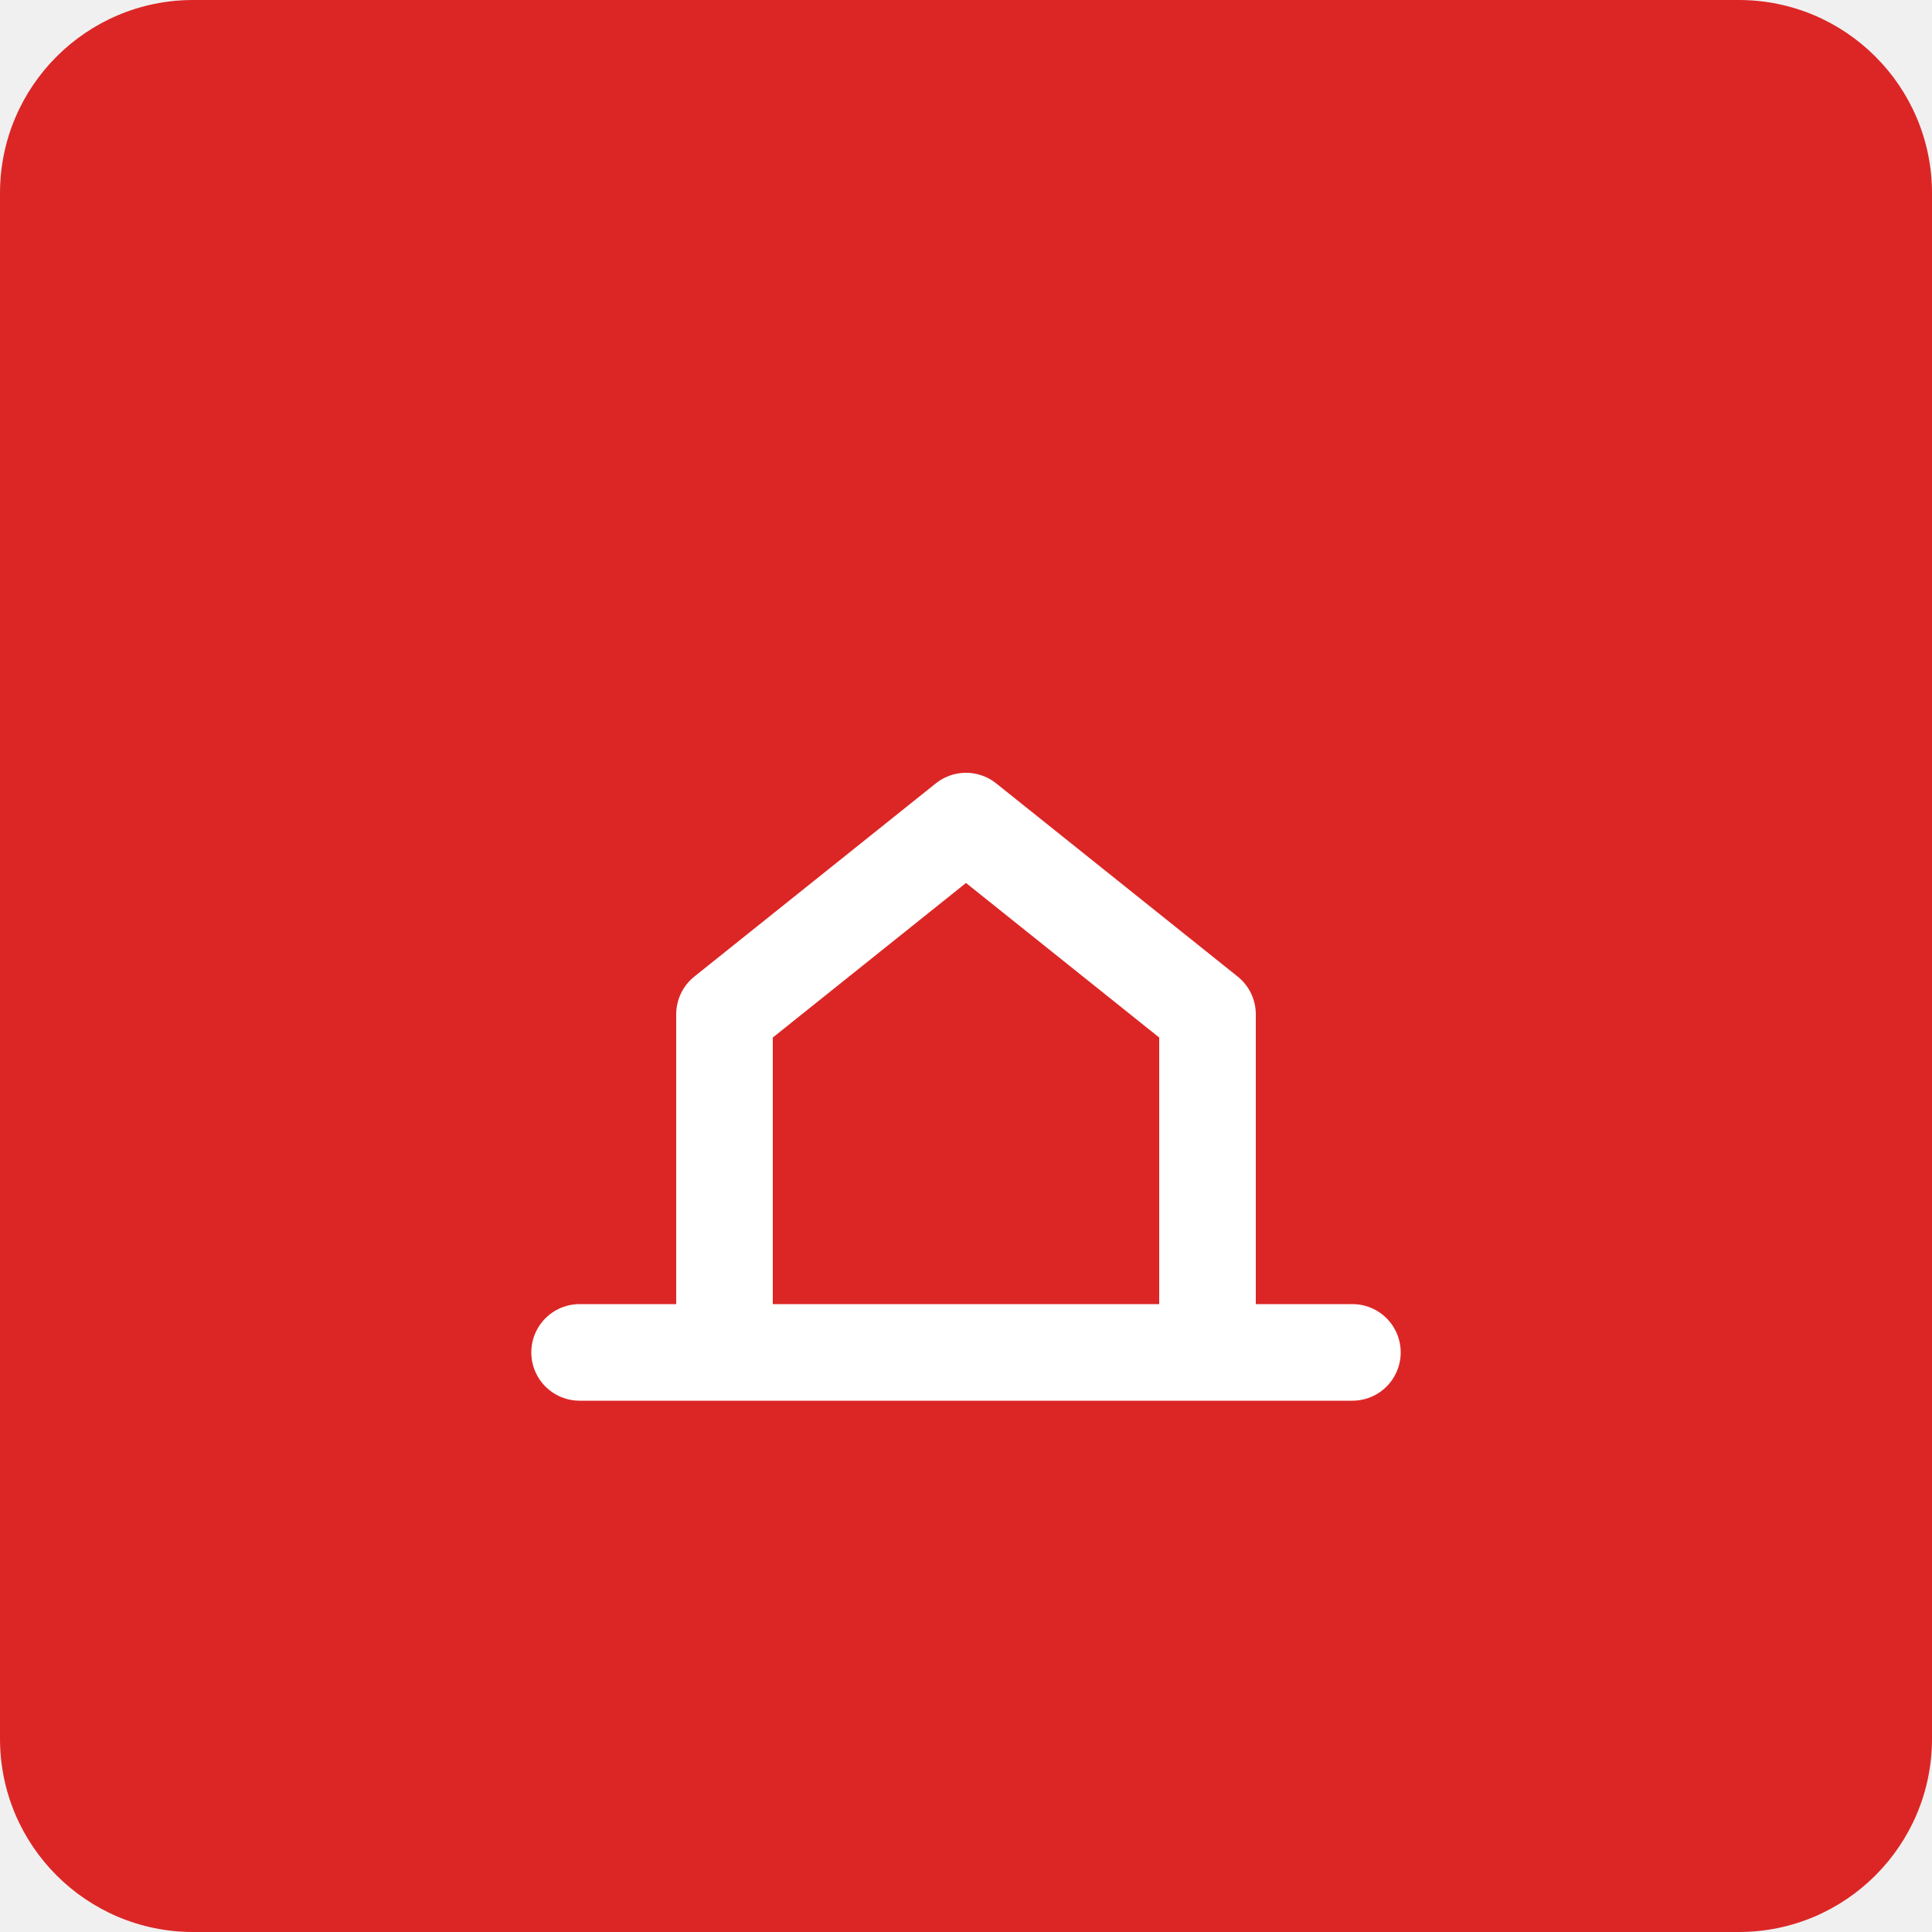
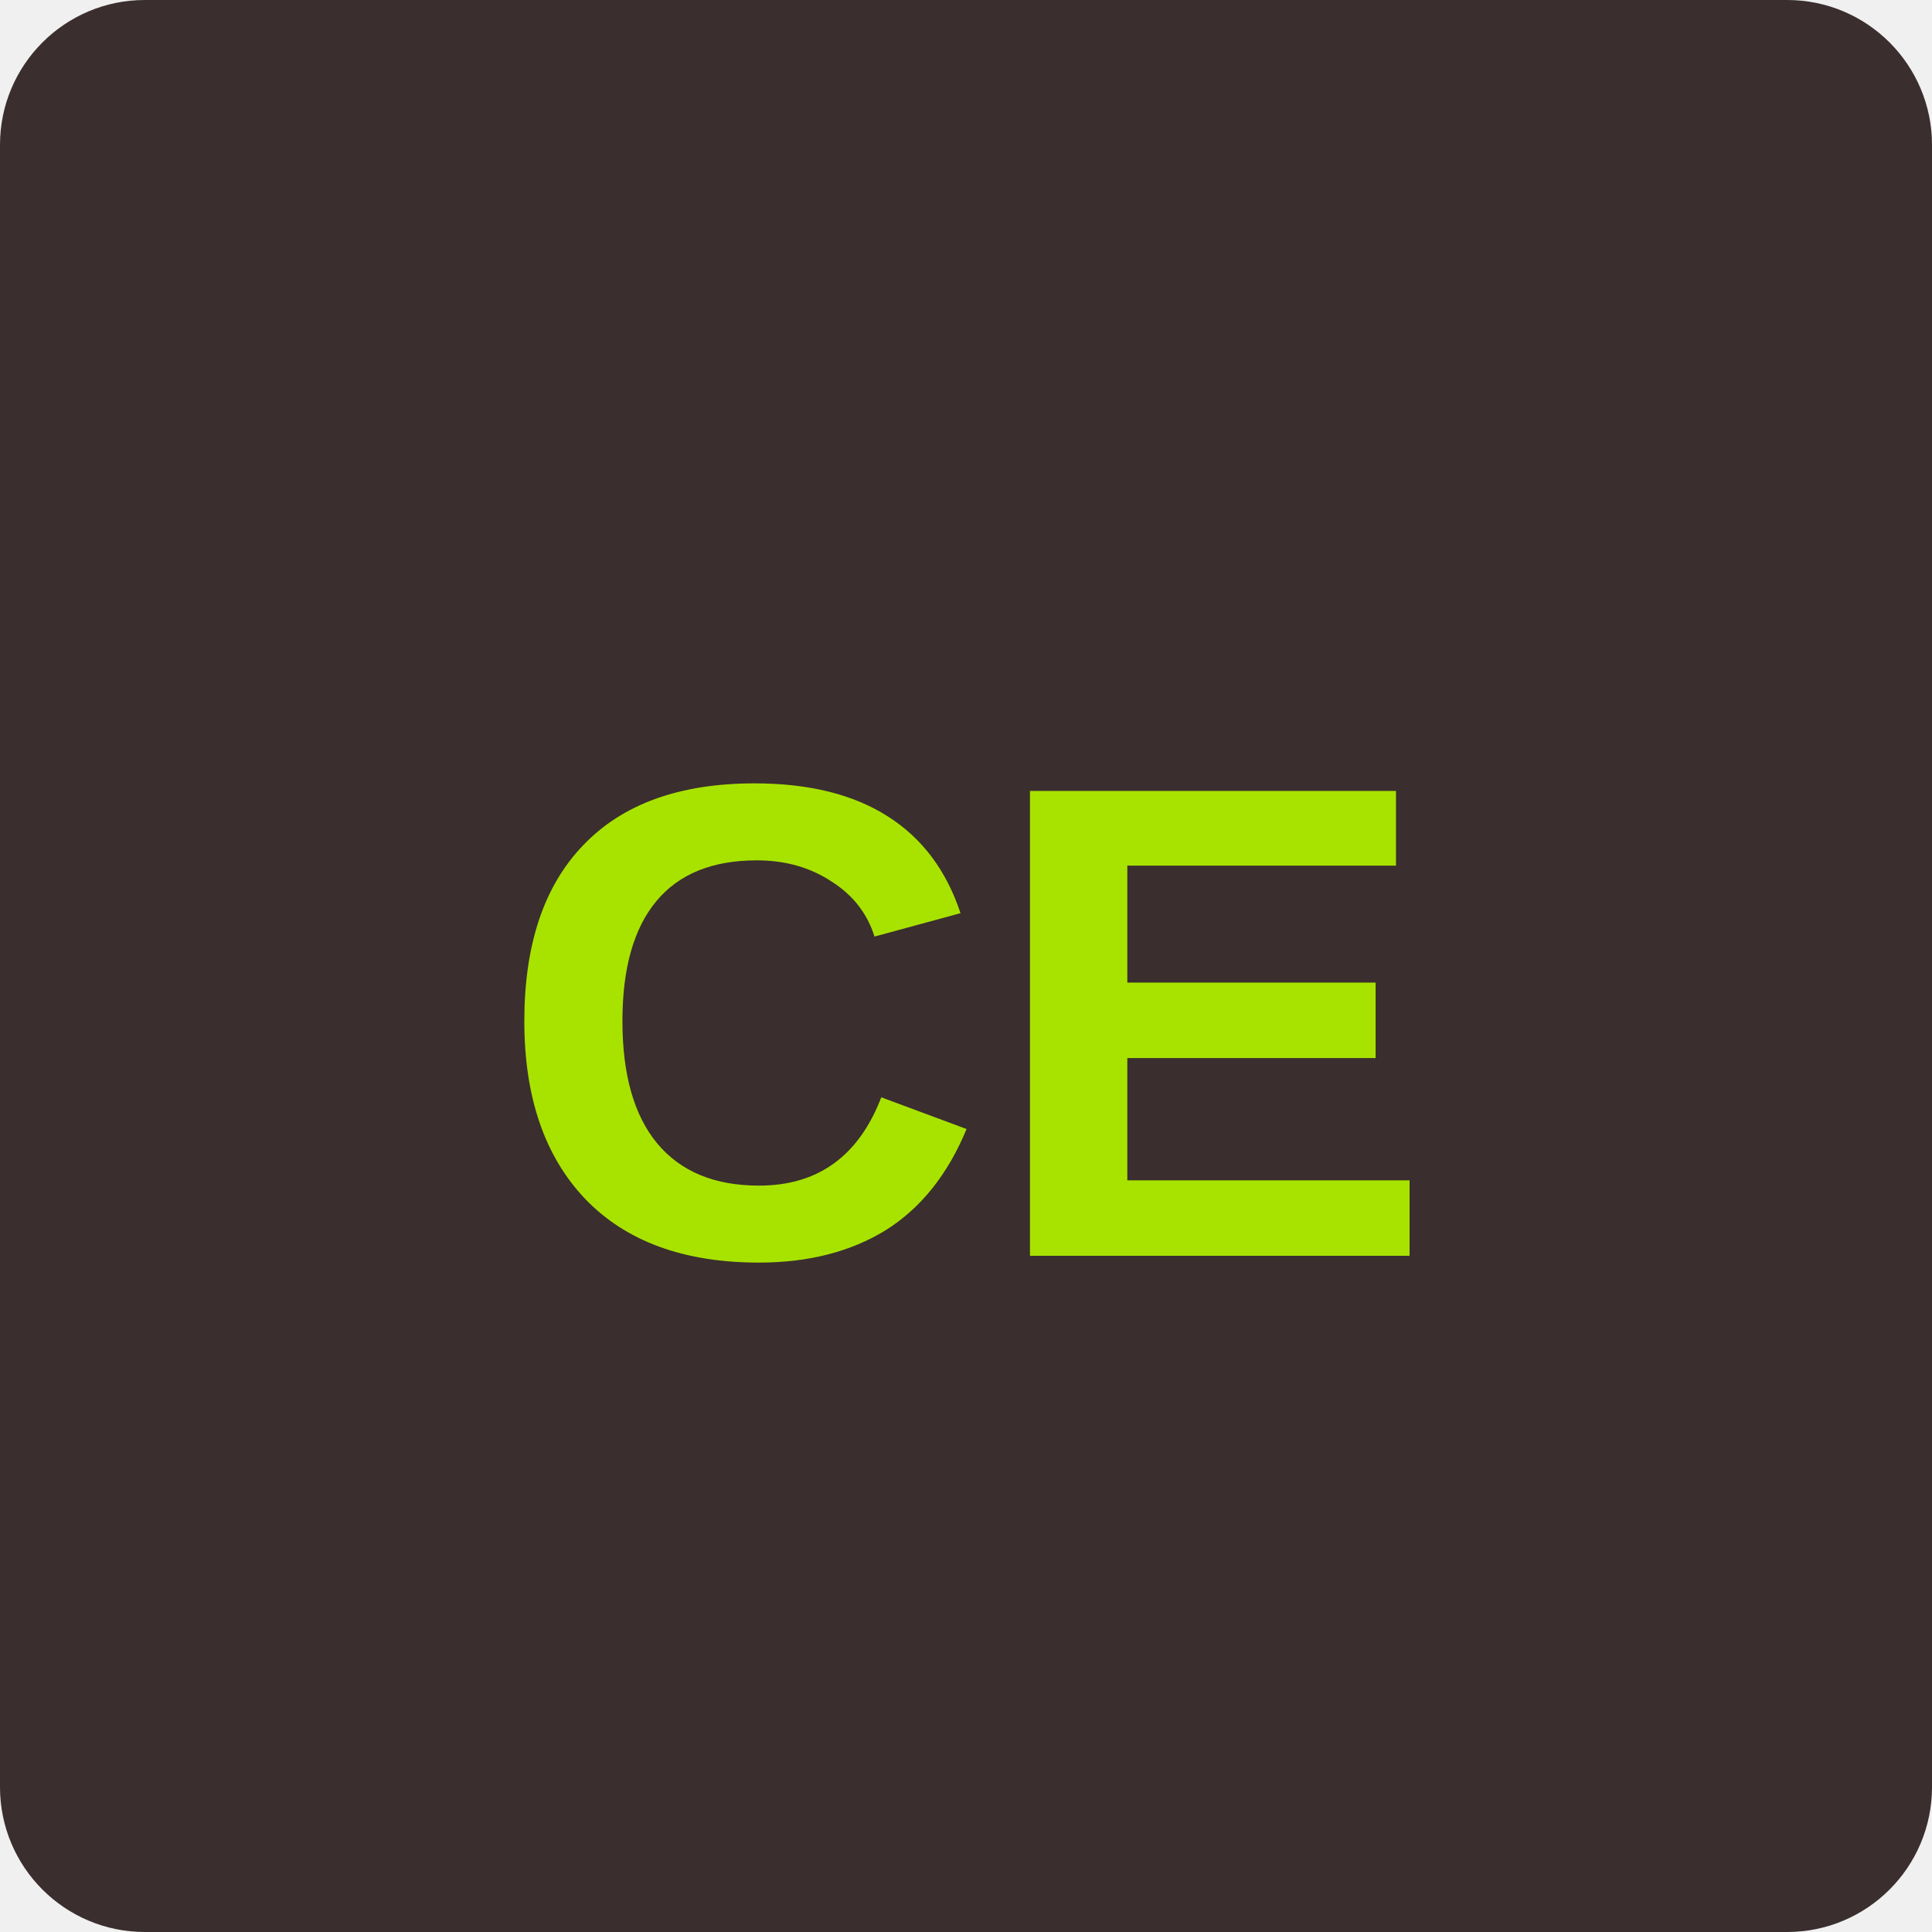
- <svg xmlns="http://www.w3.org/2000/svg" width="40" height="40" viewBox="0 0 40 40" fill="none">
-   <rect width="40" height="40" rx="4" fill="#DC2626" />
-   <path d="M12 28h16M15 28v-7l5-4 5 4v7" stroke="#fff" stroke-width="2" stroke-linecap="round" stroke-linejoin="round" />
+ <svg xmlns="http://www.w3.org/2000/svg" width="40" height="40" viewBox="0 0 40 40" fill="none" role="img" aria-label="Chantier Express Net">
+   <rect width="40" height="40" rx="3" fill="#3A2E2E" />
+   <text x="20" y="26" text-anchor="middle" font-family="Arial Black,Arial,sans-serif" font-size="14" font-weight="800" fill="#A8E300">CE</text>
</svg>
